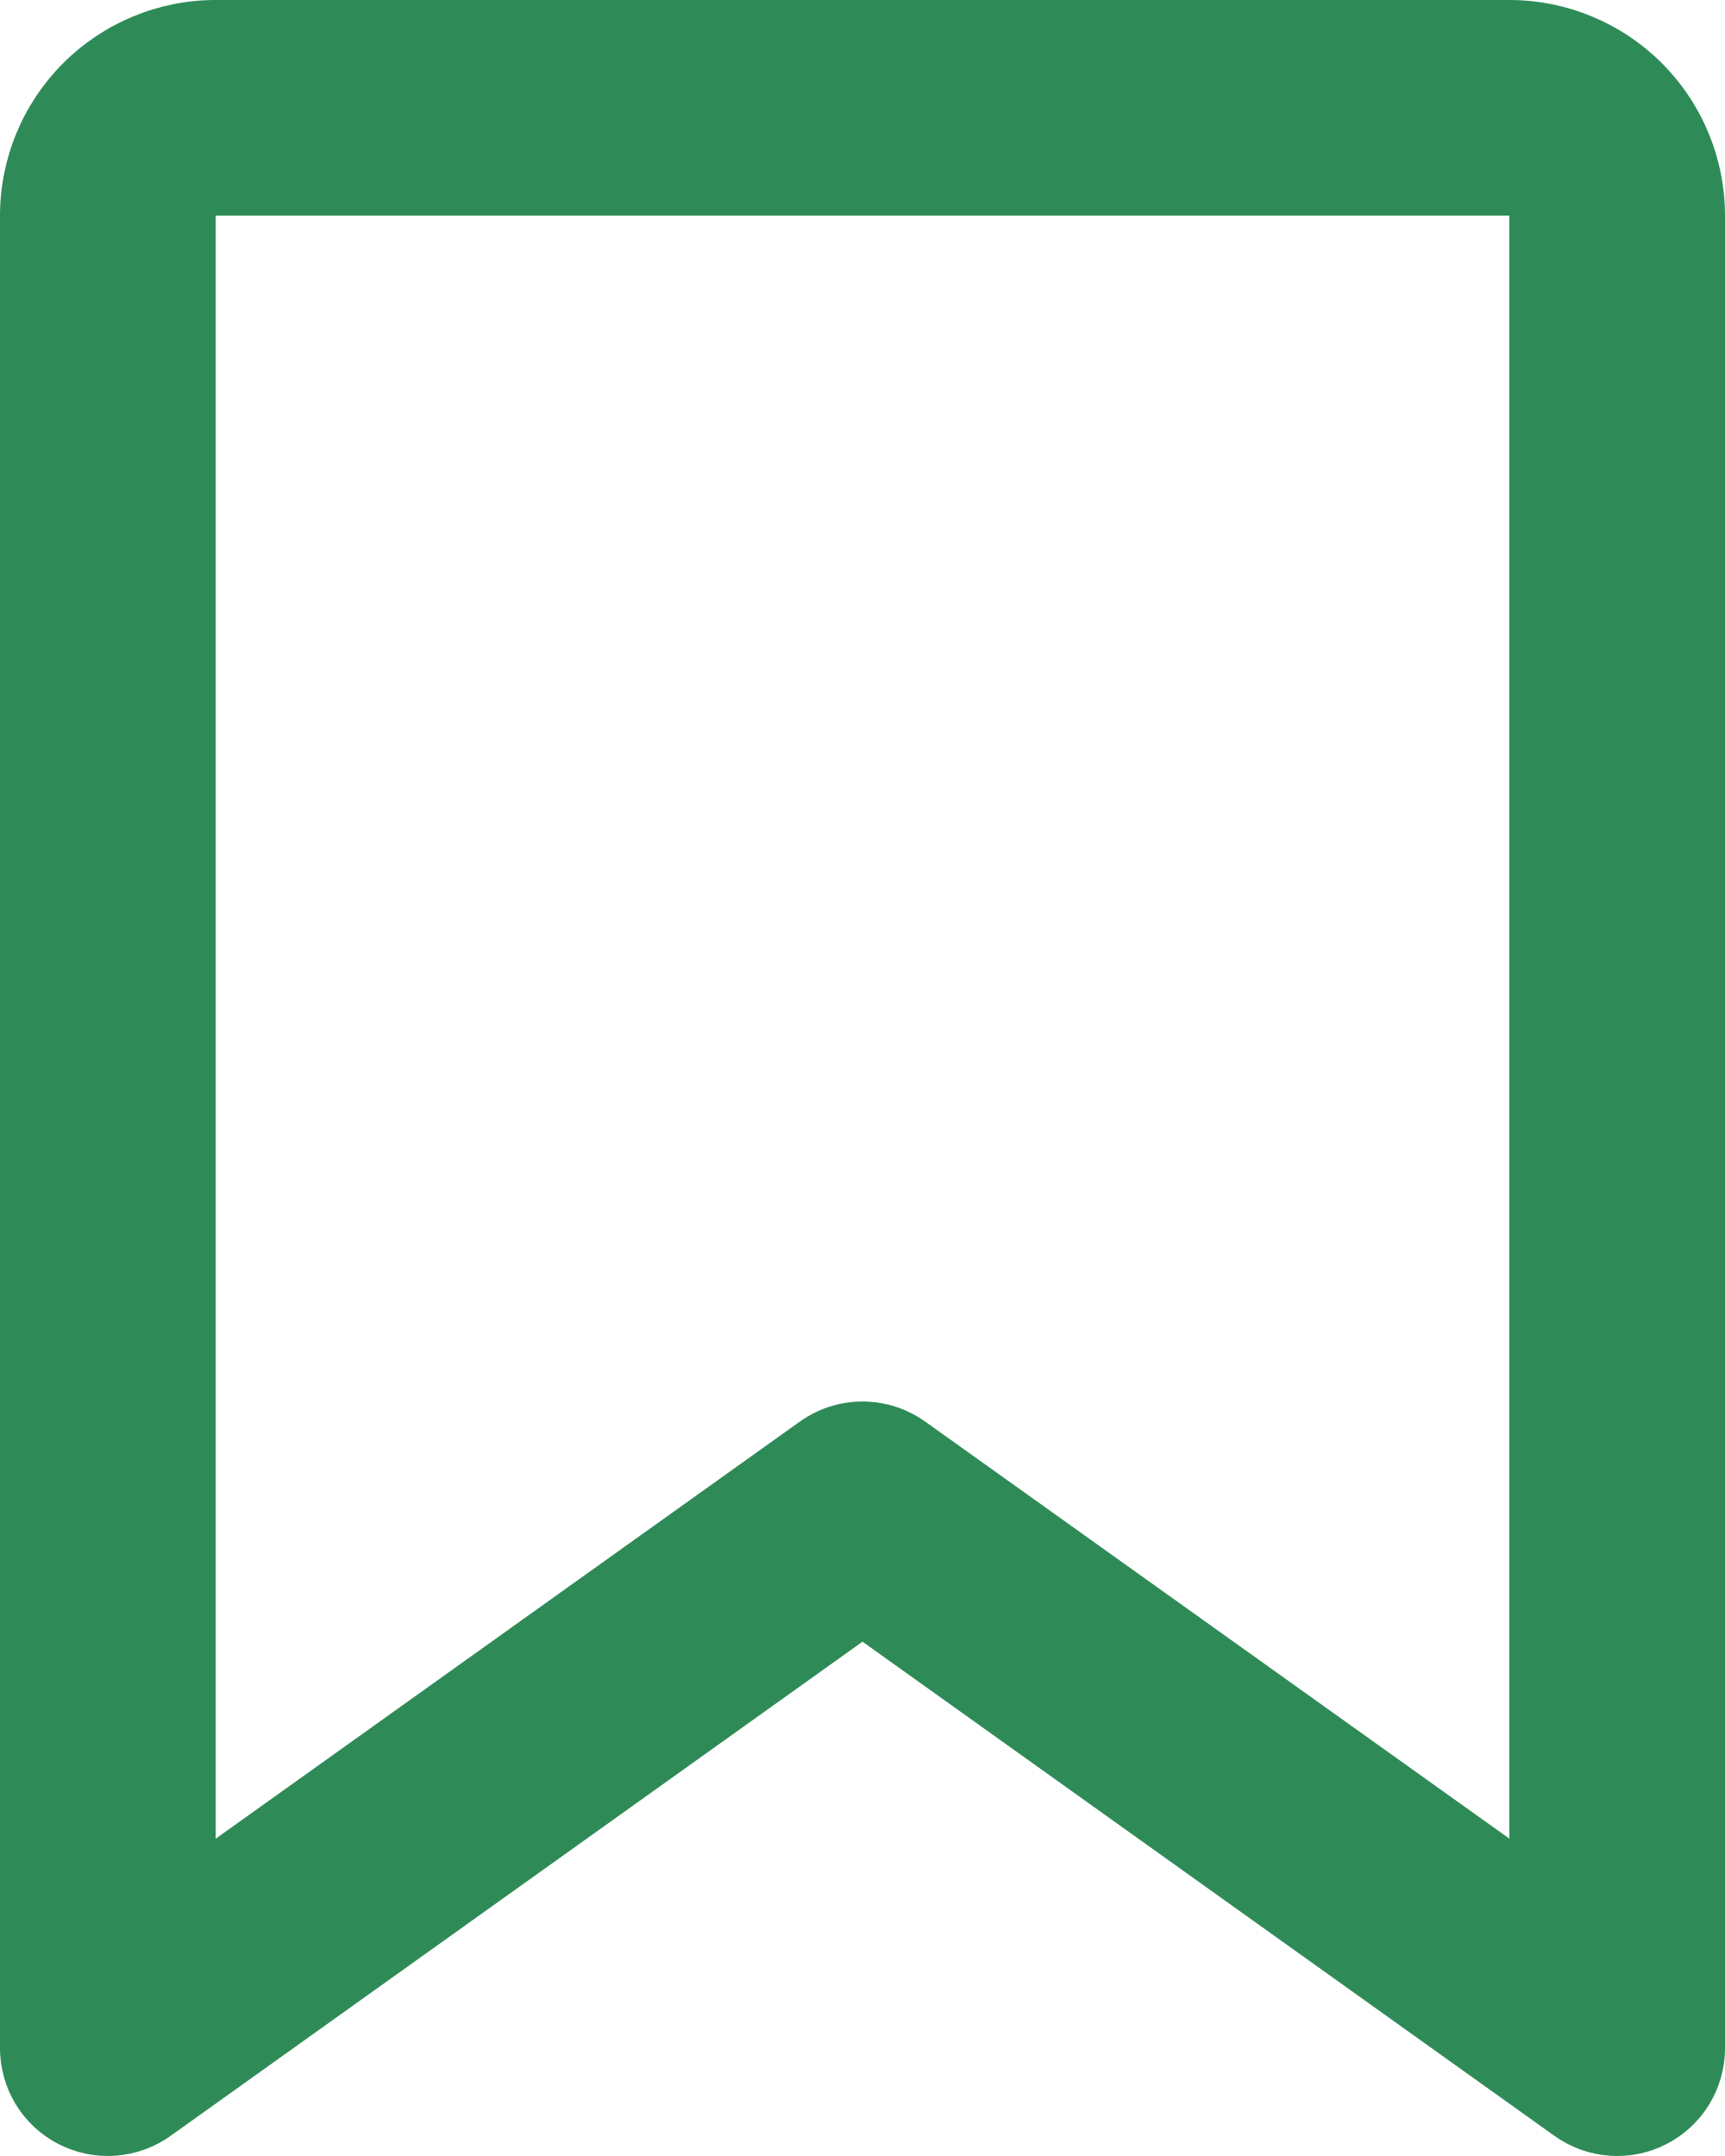
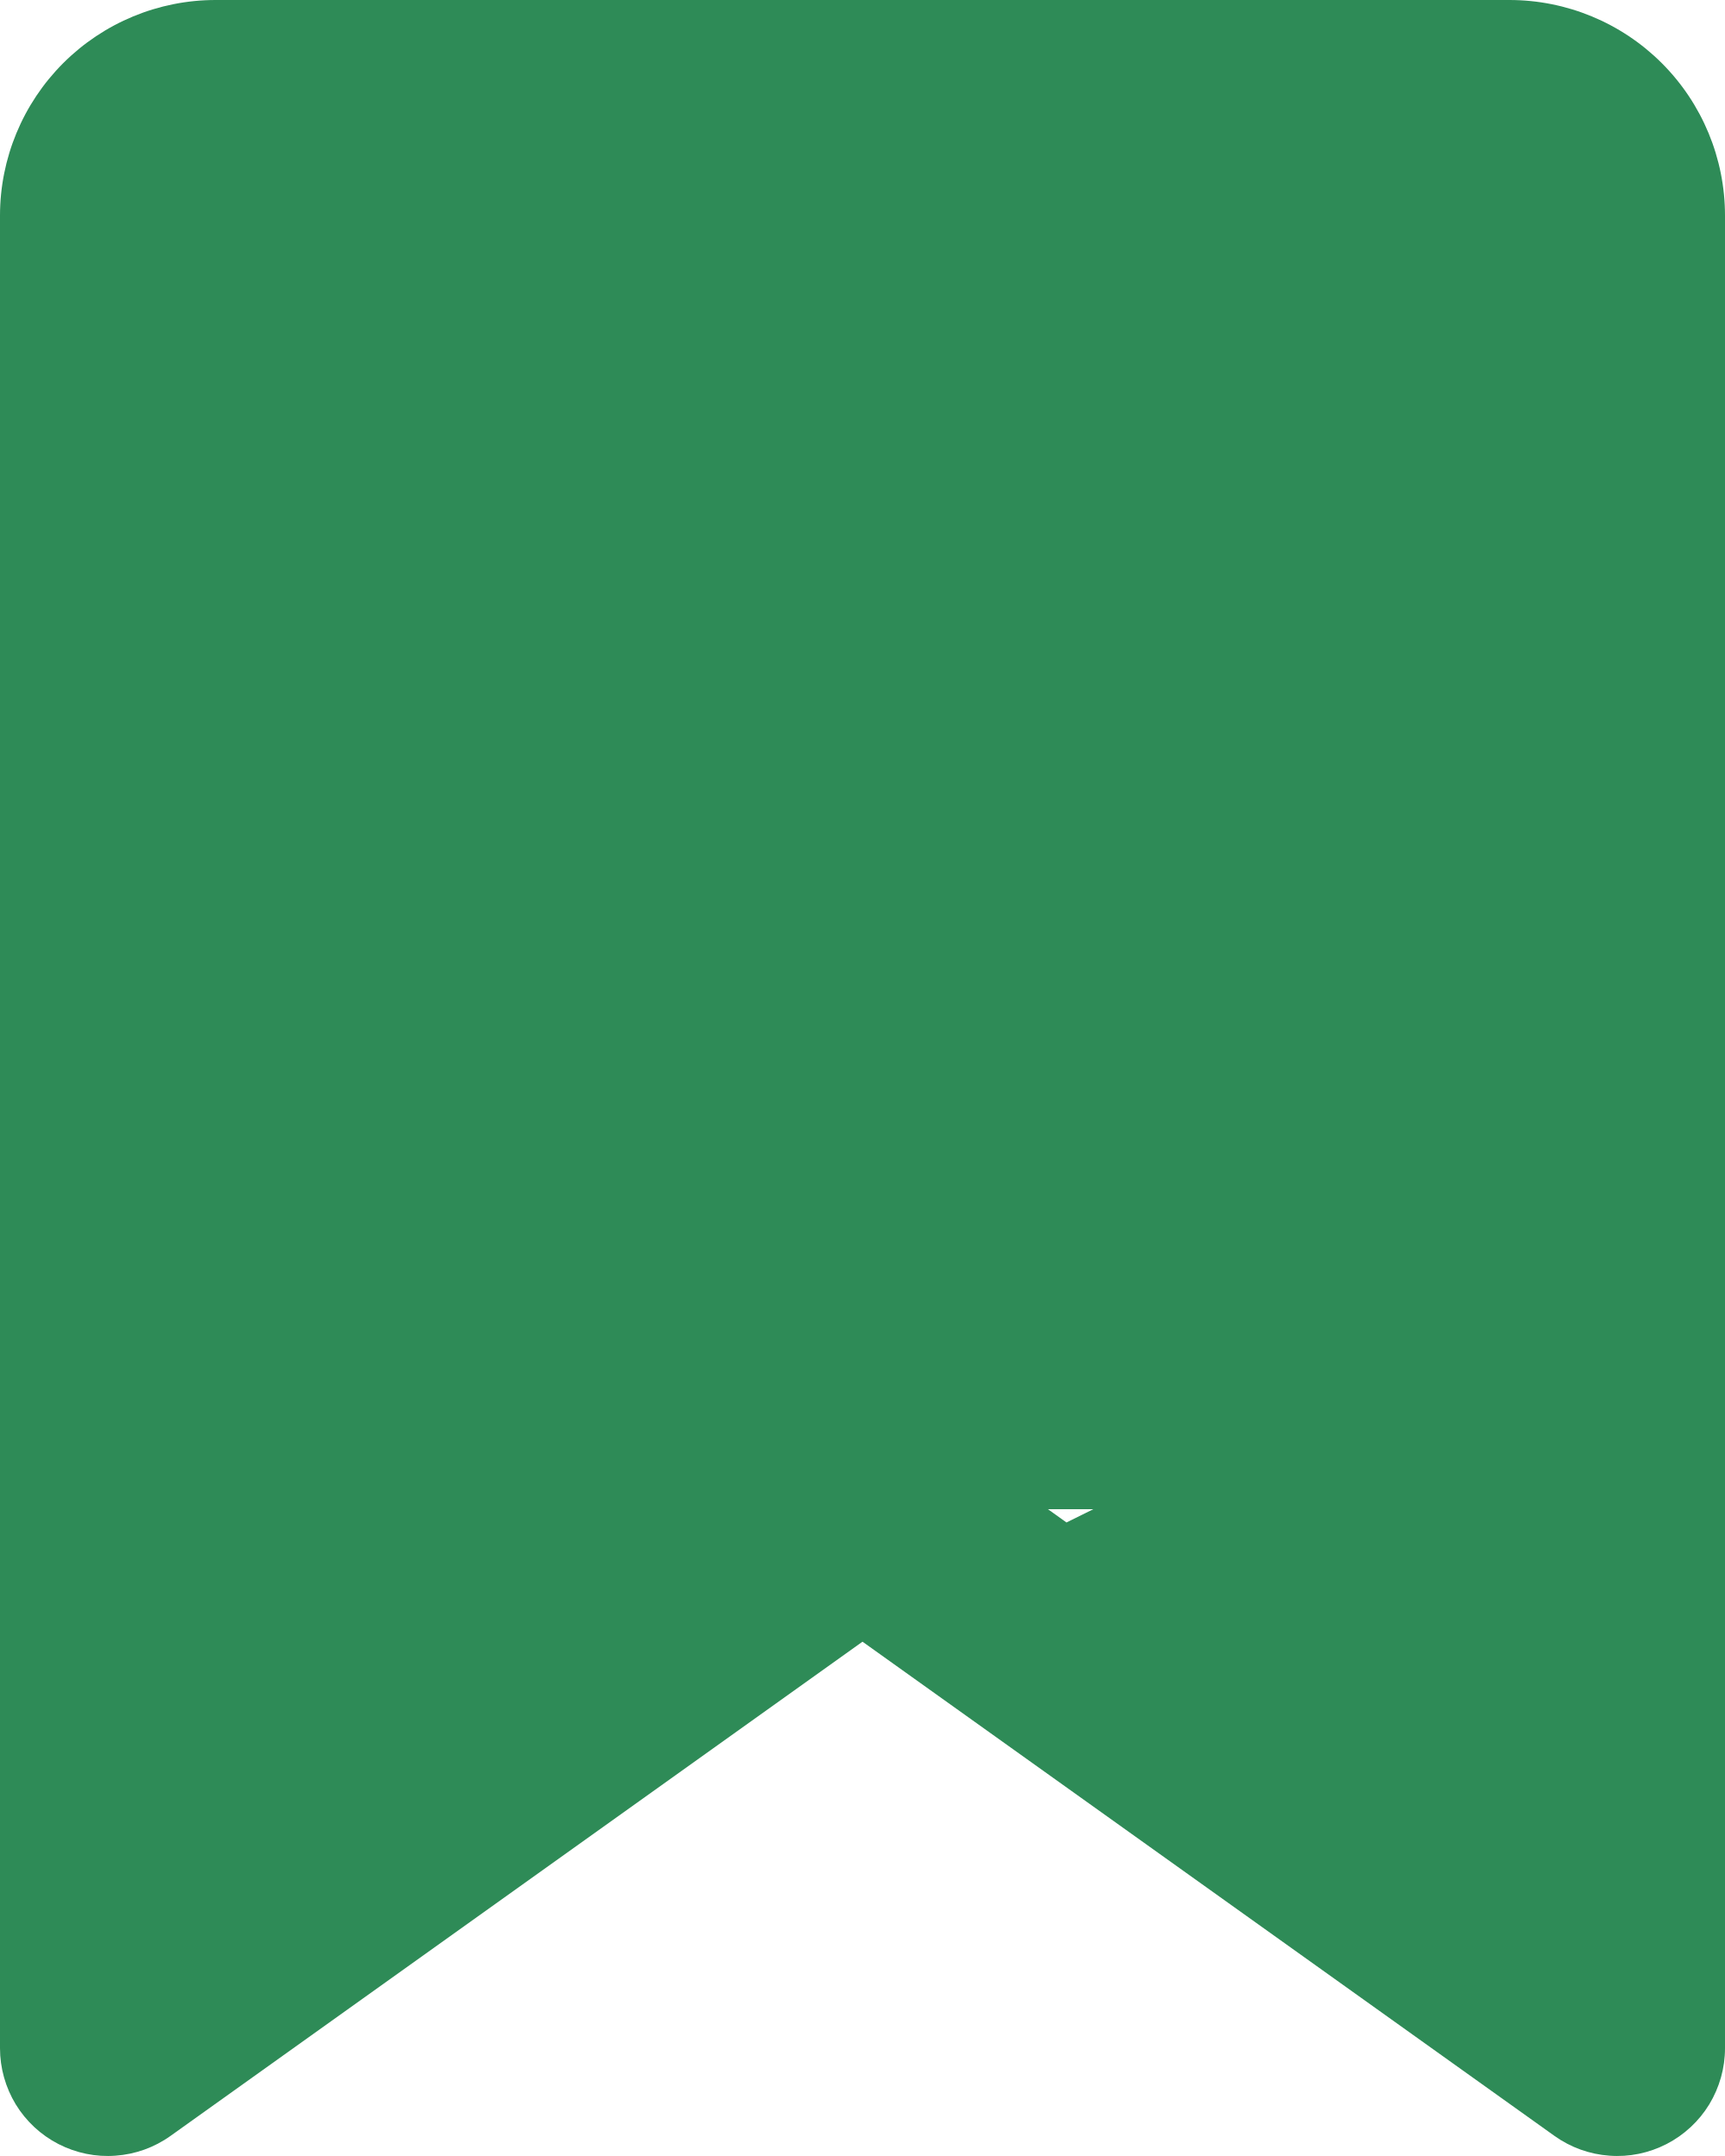
<svg xmlns="http://www.w3.org/2000/svg" width="16" height="20" viewBox="0 0 16 20" fill="none">
-   <path d="M4.65258e-09 2C4.65258e-09 1.47 0.211 0.961 0.586 0.586C0.961 0.211 1.47 0 2 0H14C14.53 0 15.039 0.211 15.414 0.586C15.789 0.961 16 1.47 16 2V19C16 19.184 15.949 19.364 15.854 19.521C15.758 19.678 15.621 19.805 15.458 19.889C15.294 19.973 15.111 20.011 14.928 19.997C14.745 19.984 14.569 19.921 14.419 19.814L8 15.229L1.581 19.814C1.431 19.921 1.255 19.984 1.072 19.997C0.889 20.011 0.706 19.973 0.542 19.889C0.379 19.805 0.242 19.678 0.146 19.521C0.051 19.364 -1.77145e-05 19.184 4.65258e-09 19V2ZM14 2H2V17.057L7.419 13.187C7.589 13.066 7.792 13.001 8 13.001C8.208 13.001 8.411 13.066 8.581 13.187L14 17.056V2Z" fill="#2E8B57" />
+   <path fill-rule="evenodd" clip-rule="evenodd" d="M0.586 0.586C0.211 0.961 0 1.47 0 2V14V19C0 19.184 0.051 19.364 0.146 19.521C0.242 19.678 0.379 19.805 0.542 19.889C0.706 19.973 0.889 20.011 1.072 19.997C1.255 19.984 1.431 19.921 1.581 19.814L8 15.229L14.419 19.814C14.569 19.921 14.745 19.984 14.928 19.997C15.111 20.011 15.294 19.973 15.458 19.889C15.621 19.805 15.758 19.678 15.854 19.521C15.949 19.364 16 19.184 16 19V14V2C16 1.47 15.789 0.961 15.414 0.586C15.039 0.211 14.53 0 14 0H2C1.47 0 0.961 0.211 0.586 0.586ZM10.141 14H9.72L9.892 14.123L10.141 14Z" fill="#2E8B57" />
</svg>
